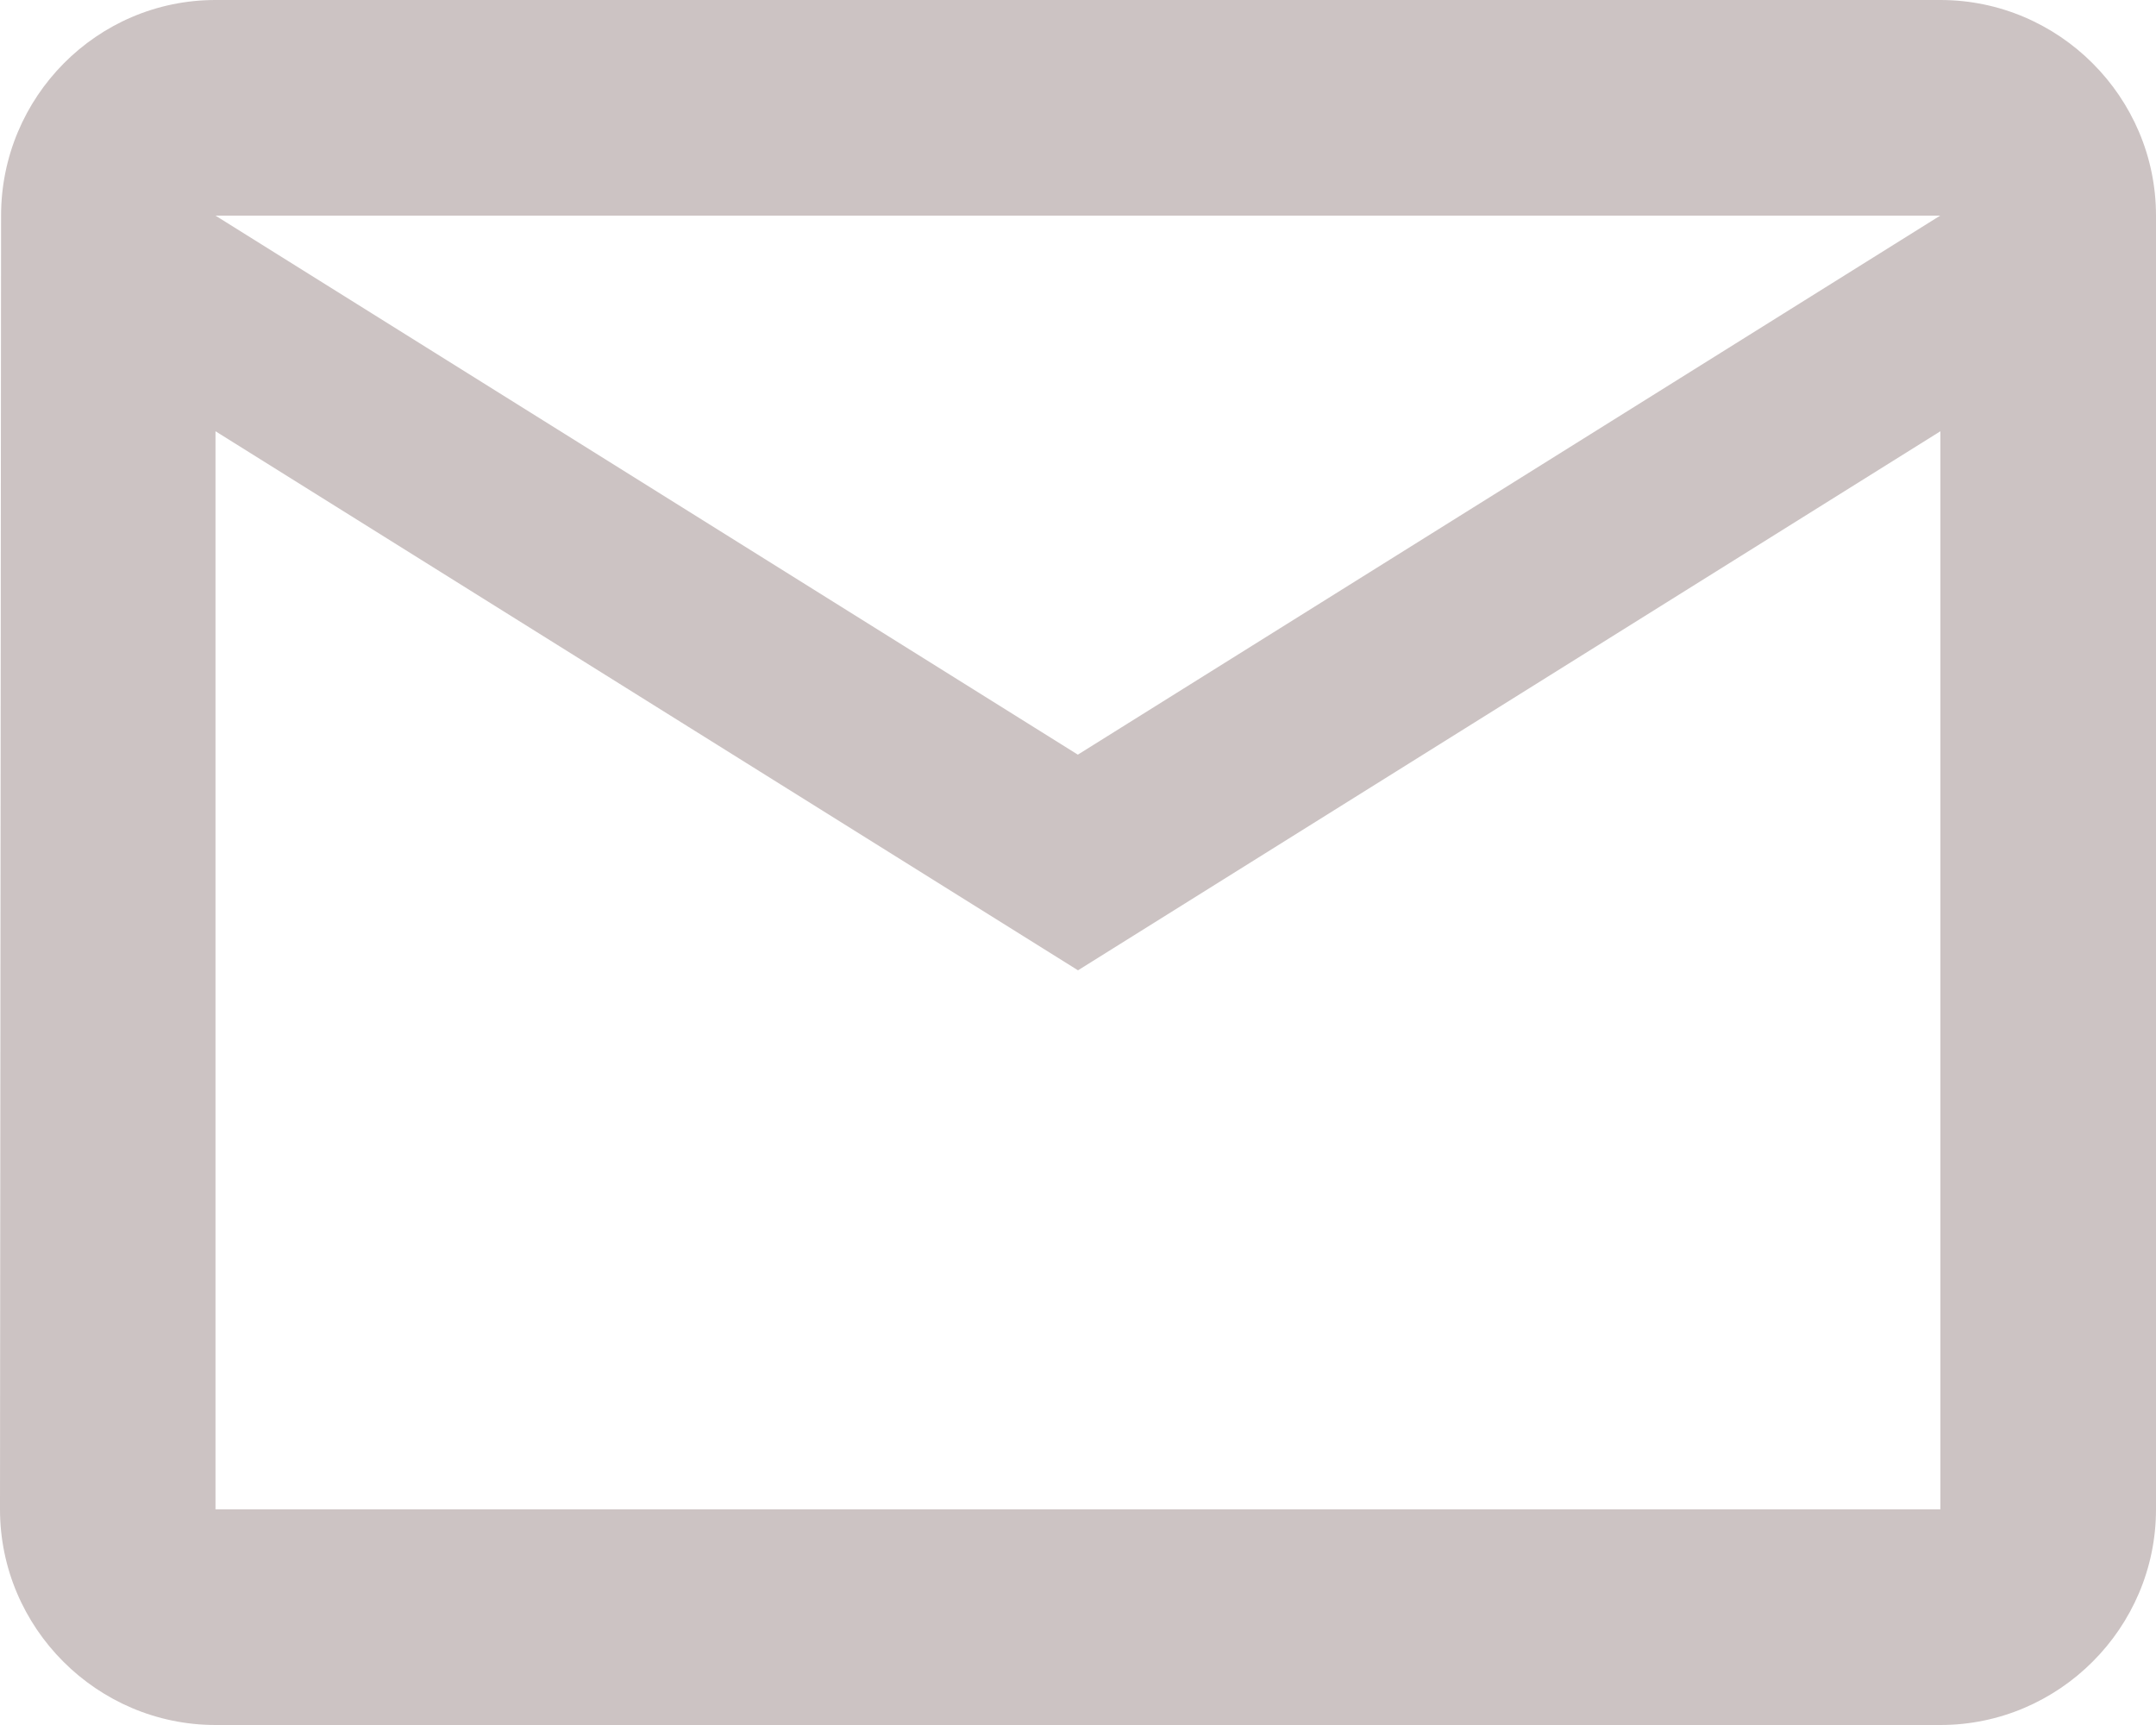
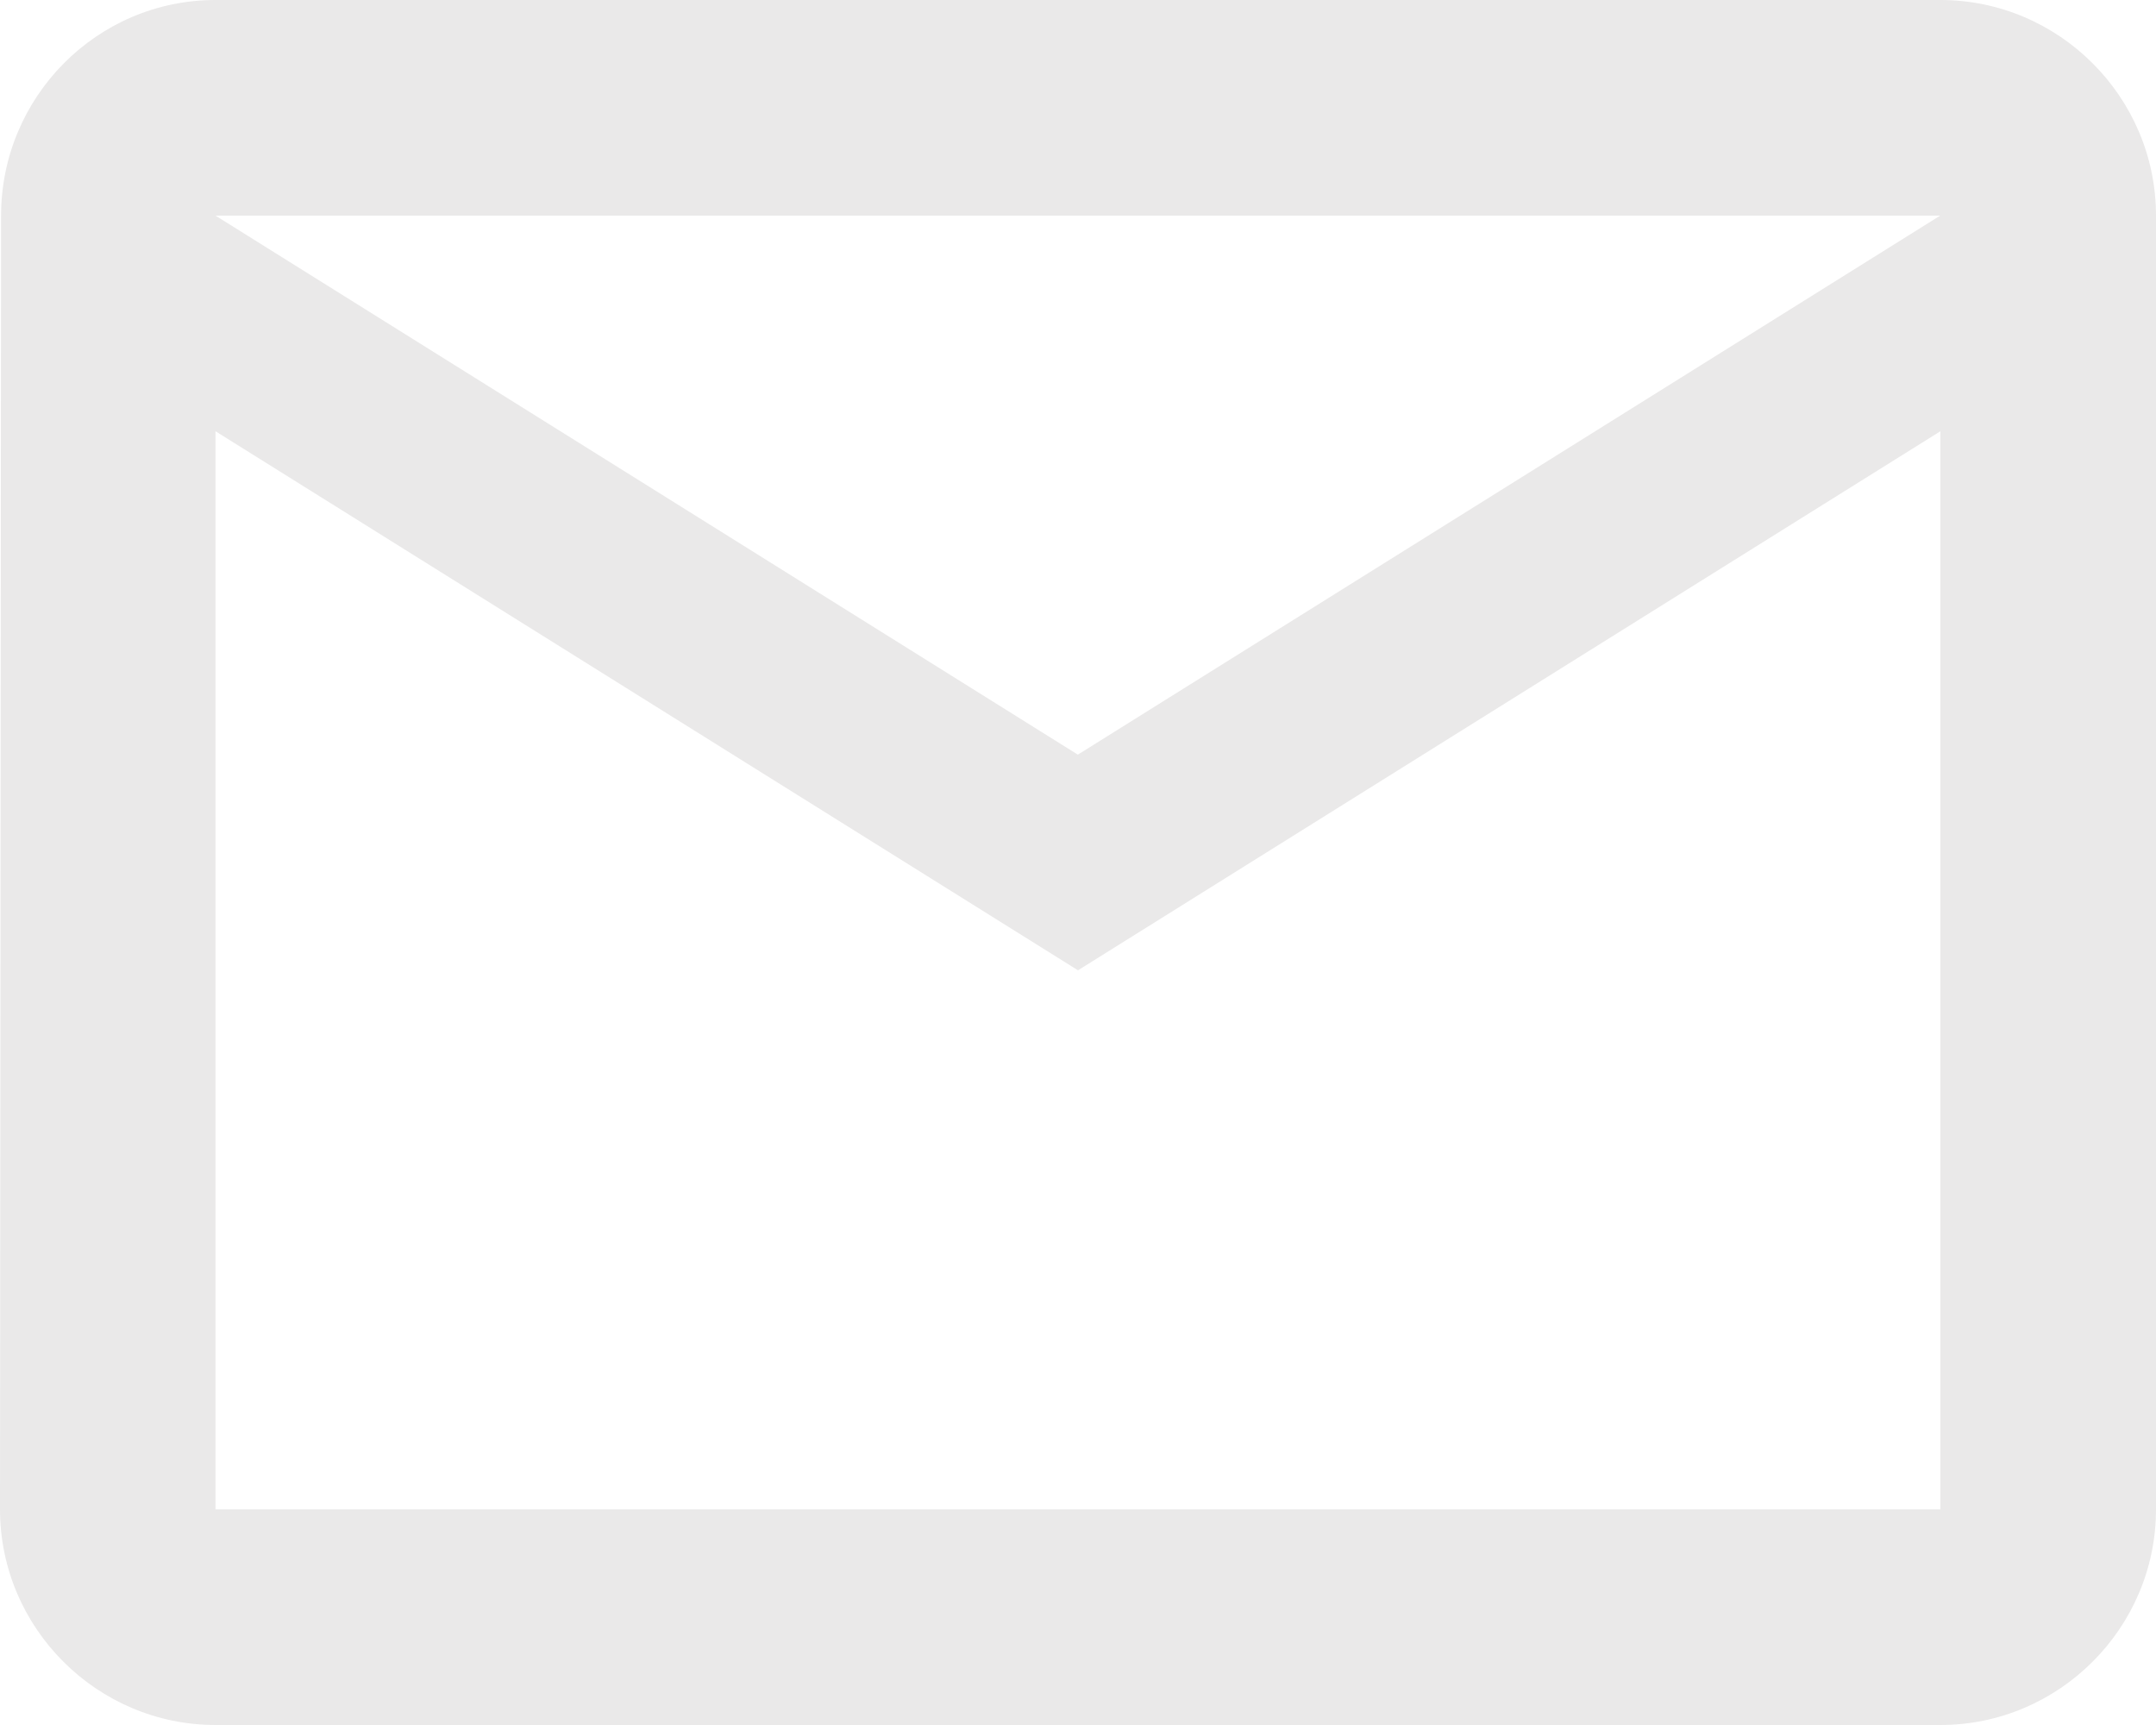
<svg xmlns="http://www.w3.org/2000/svg" width="20" height="16" viewBox="0 0 20 16" fill="none">
-   <path id="Vector" d="M17.999 -0H1.999C0.899 -0 0.01 0.9 0.01 2L0 14C0 15.1 0.9 16 2 16H18C19.1 16 20 15.1 20 14V2C20 0.9 19.1 -0 18 -0H17.999ZM17.999 14H1.999V4L10 9L18 4V14H17.999ZM9.999 7L1.999 2H17.998L9.998 7H9.999Z" fill="#CCC3C3" />
+   <path id="Vector" d="M17.999 -0H1.999C0.899 -0 0.01 0.9 0.01 2L0 14C0 15.1 0.9 16 2 16H18C19.1 16 20 15.1 20 14V2C20 0.9 19.1 -0 18 -0H17.999ZM17.999 14H1.999V4L10 9L18 4V14H17.999ZM9.999 7L1.999 2H17.998L9.998 7H9.999Z" fill="#EAE9E9" />
</svg>
